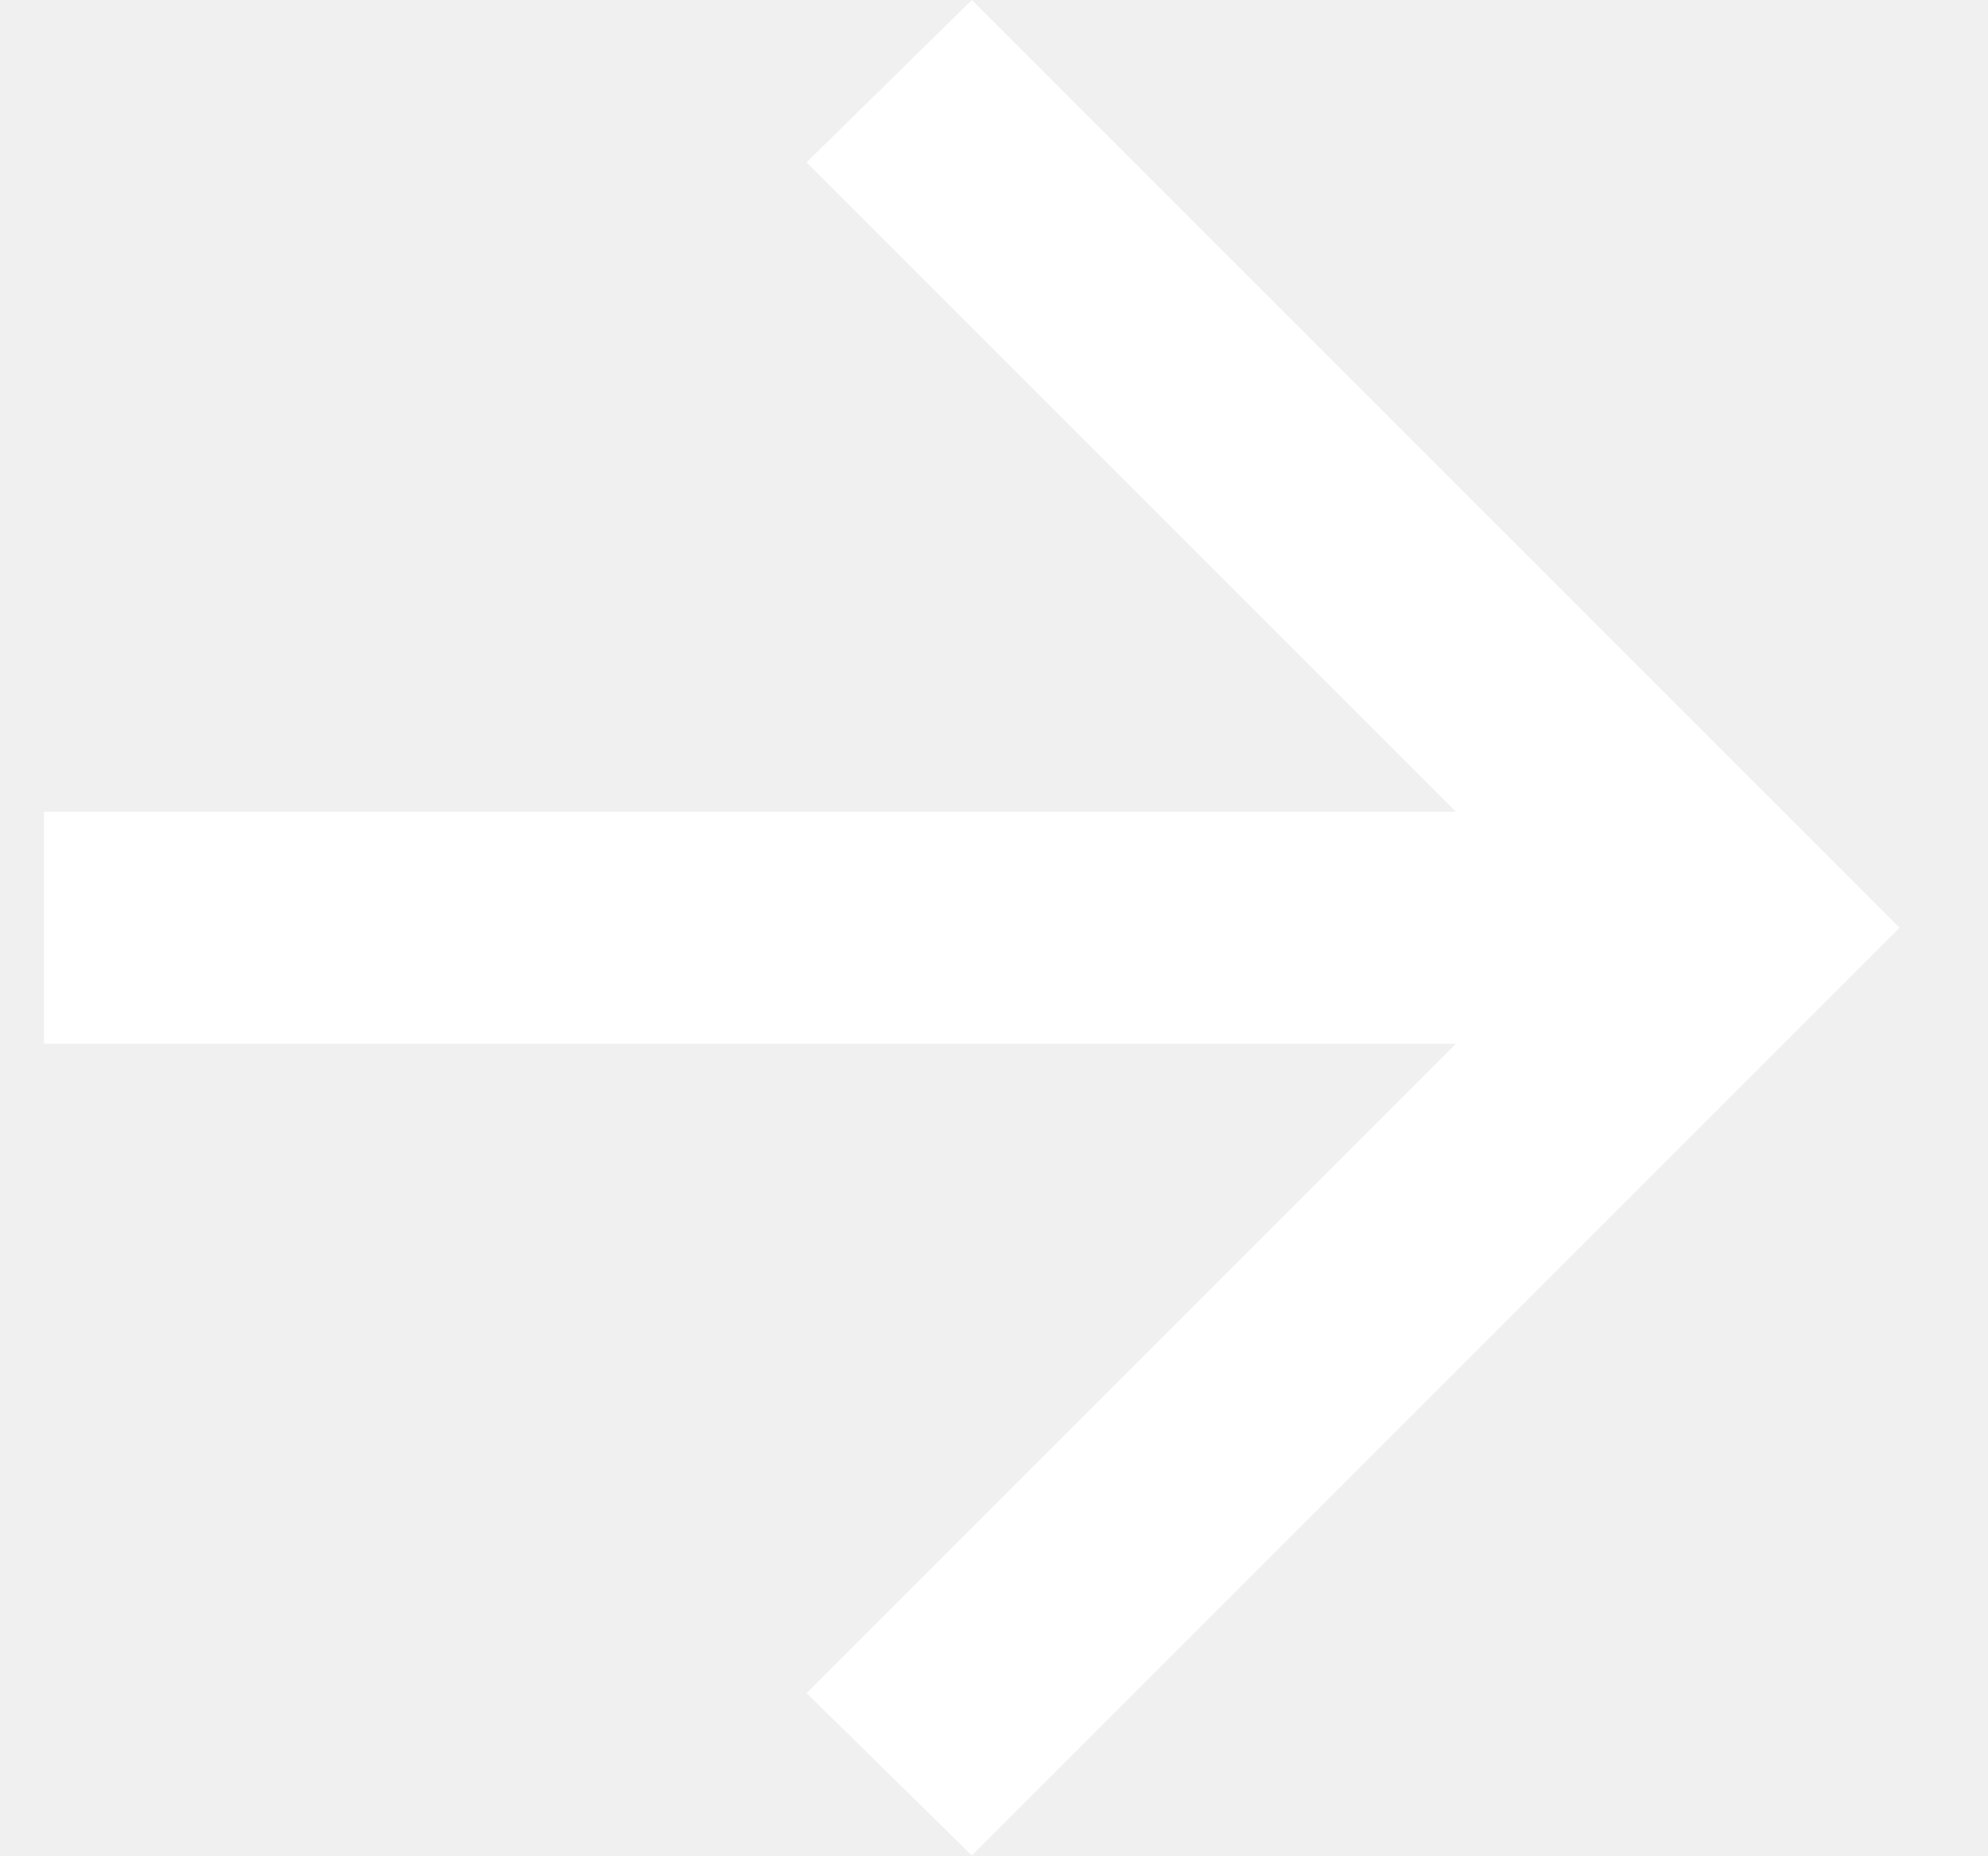
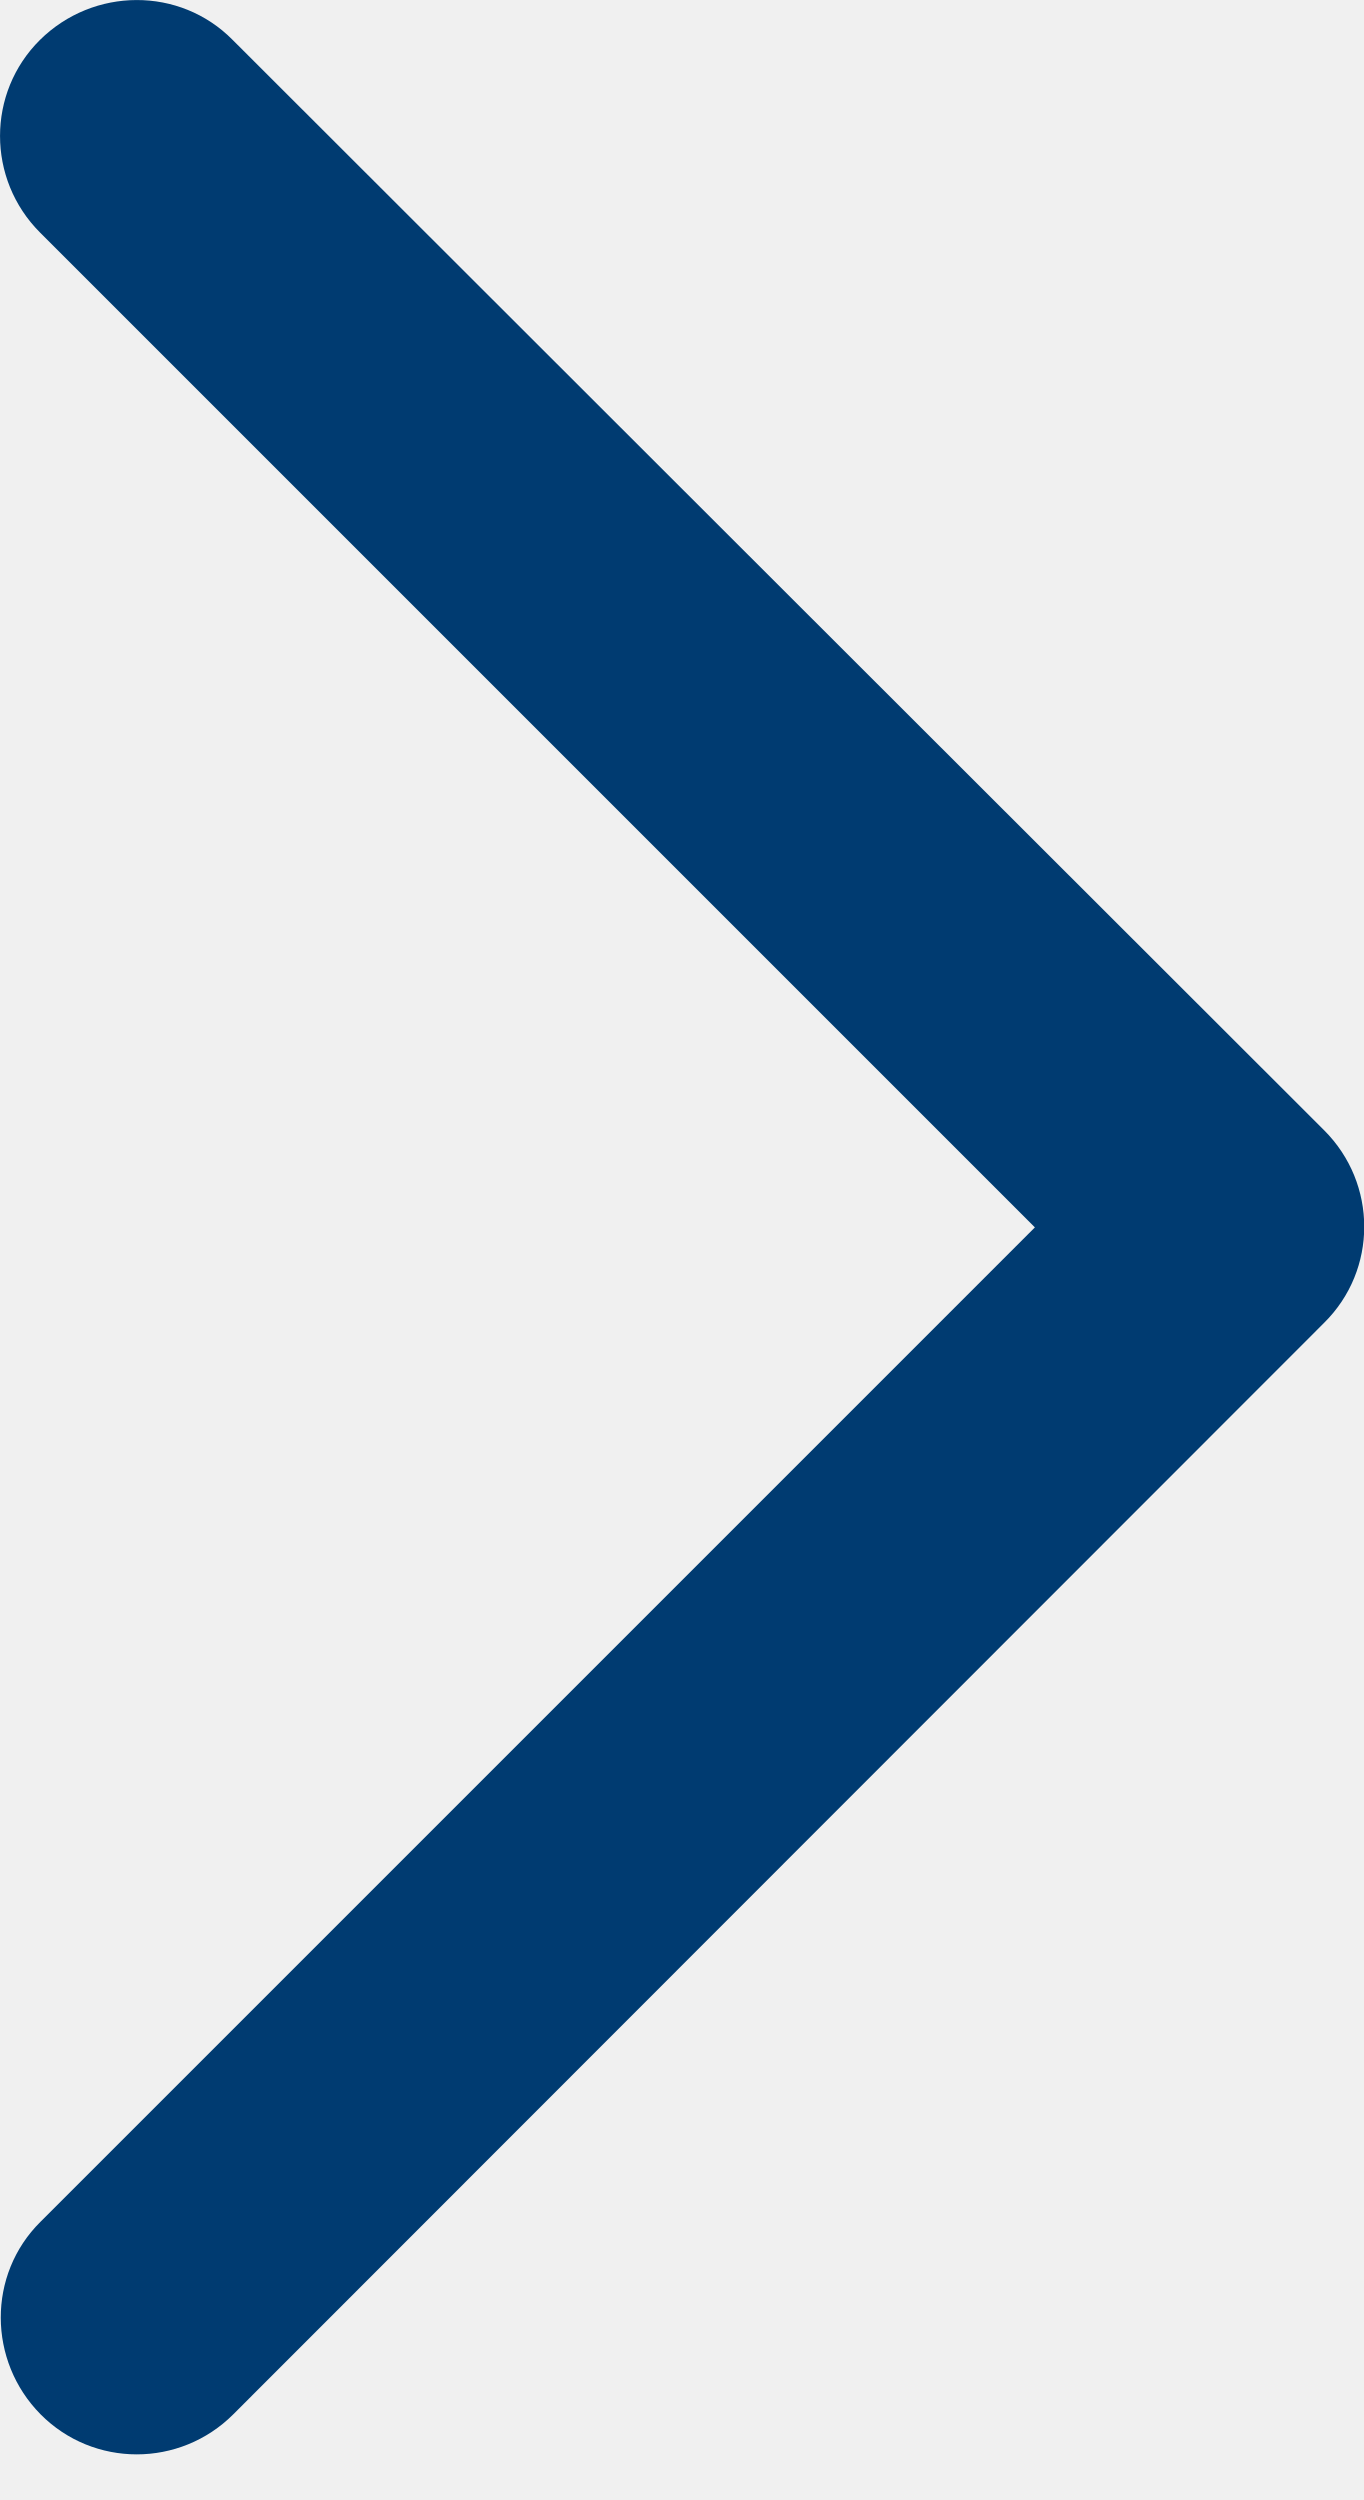
- <svg xmlns="http://www.w3.org/2000/svg" width="15" height="14" viewBox="0 0 15 14" fill="none">
-   <path d="M10.986 7.875H0.333V6.125H10.986L6.086 1.225L7.333 0L14.333 7L7.333 14L6.086 12.775L10.986 7.875Z" fill="white" />
+ <svg xmlns="http://www.w3.org/2000/svg" width="12" height="22" viewBox="0 0 12 22" fill="none">
+   <path d="M11.652 9.946C12.123 10.416 12.123 11.176 11.652 11.641L2.053 21.246C1.583 21.716 0.823 21.716 0.357 21.246C-0.107 20.776 -0.113 20.016 0.357 19.551L9.107 10.801L0.352 2.046C-0.117 1.576 -0.117 0.816 0.352 0.351C0.823 -0.114 1.583 -0.119 2.047 0.351L11.652 9.946Z" fill="#003B71" />
</svg>
